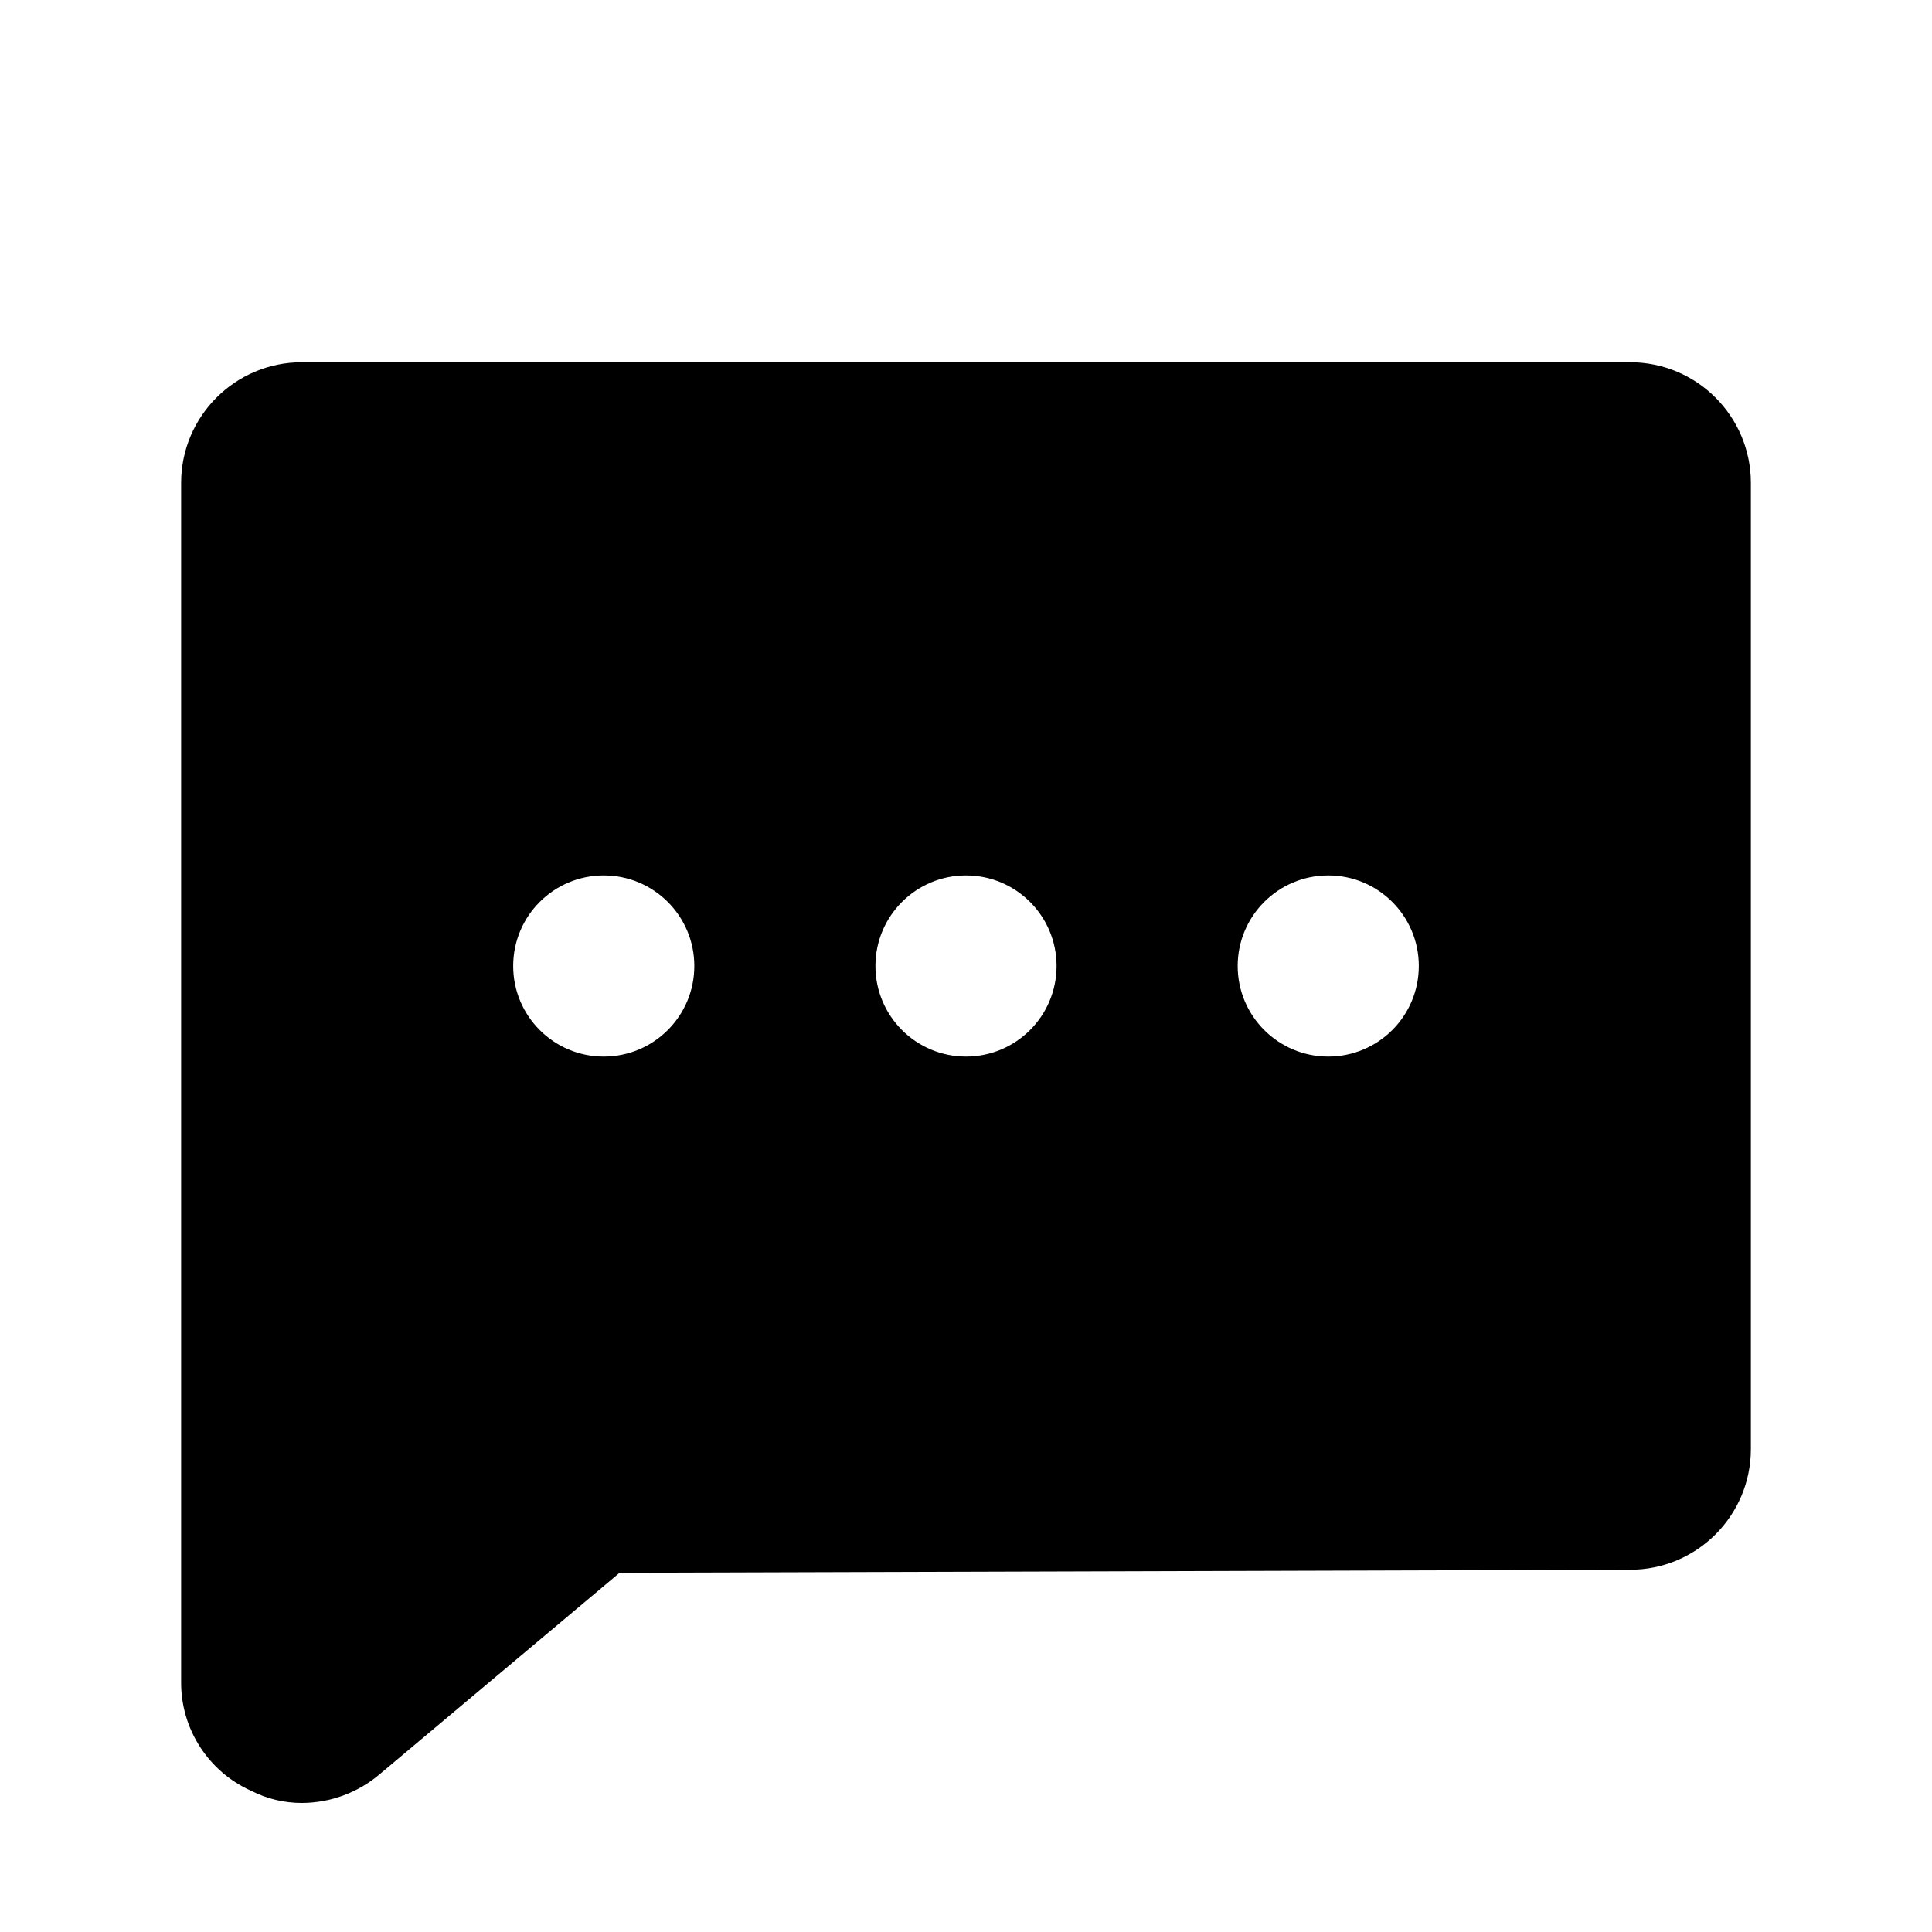
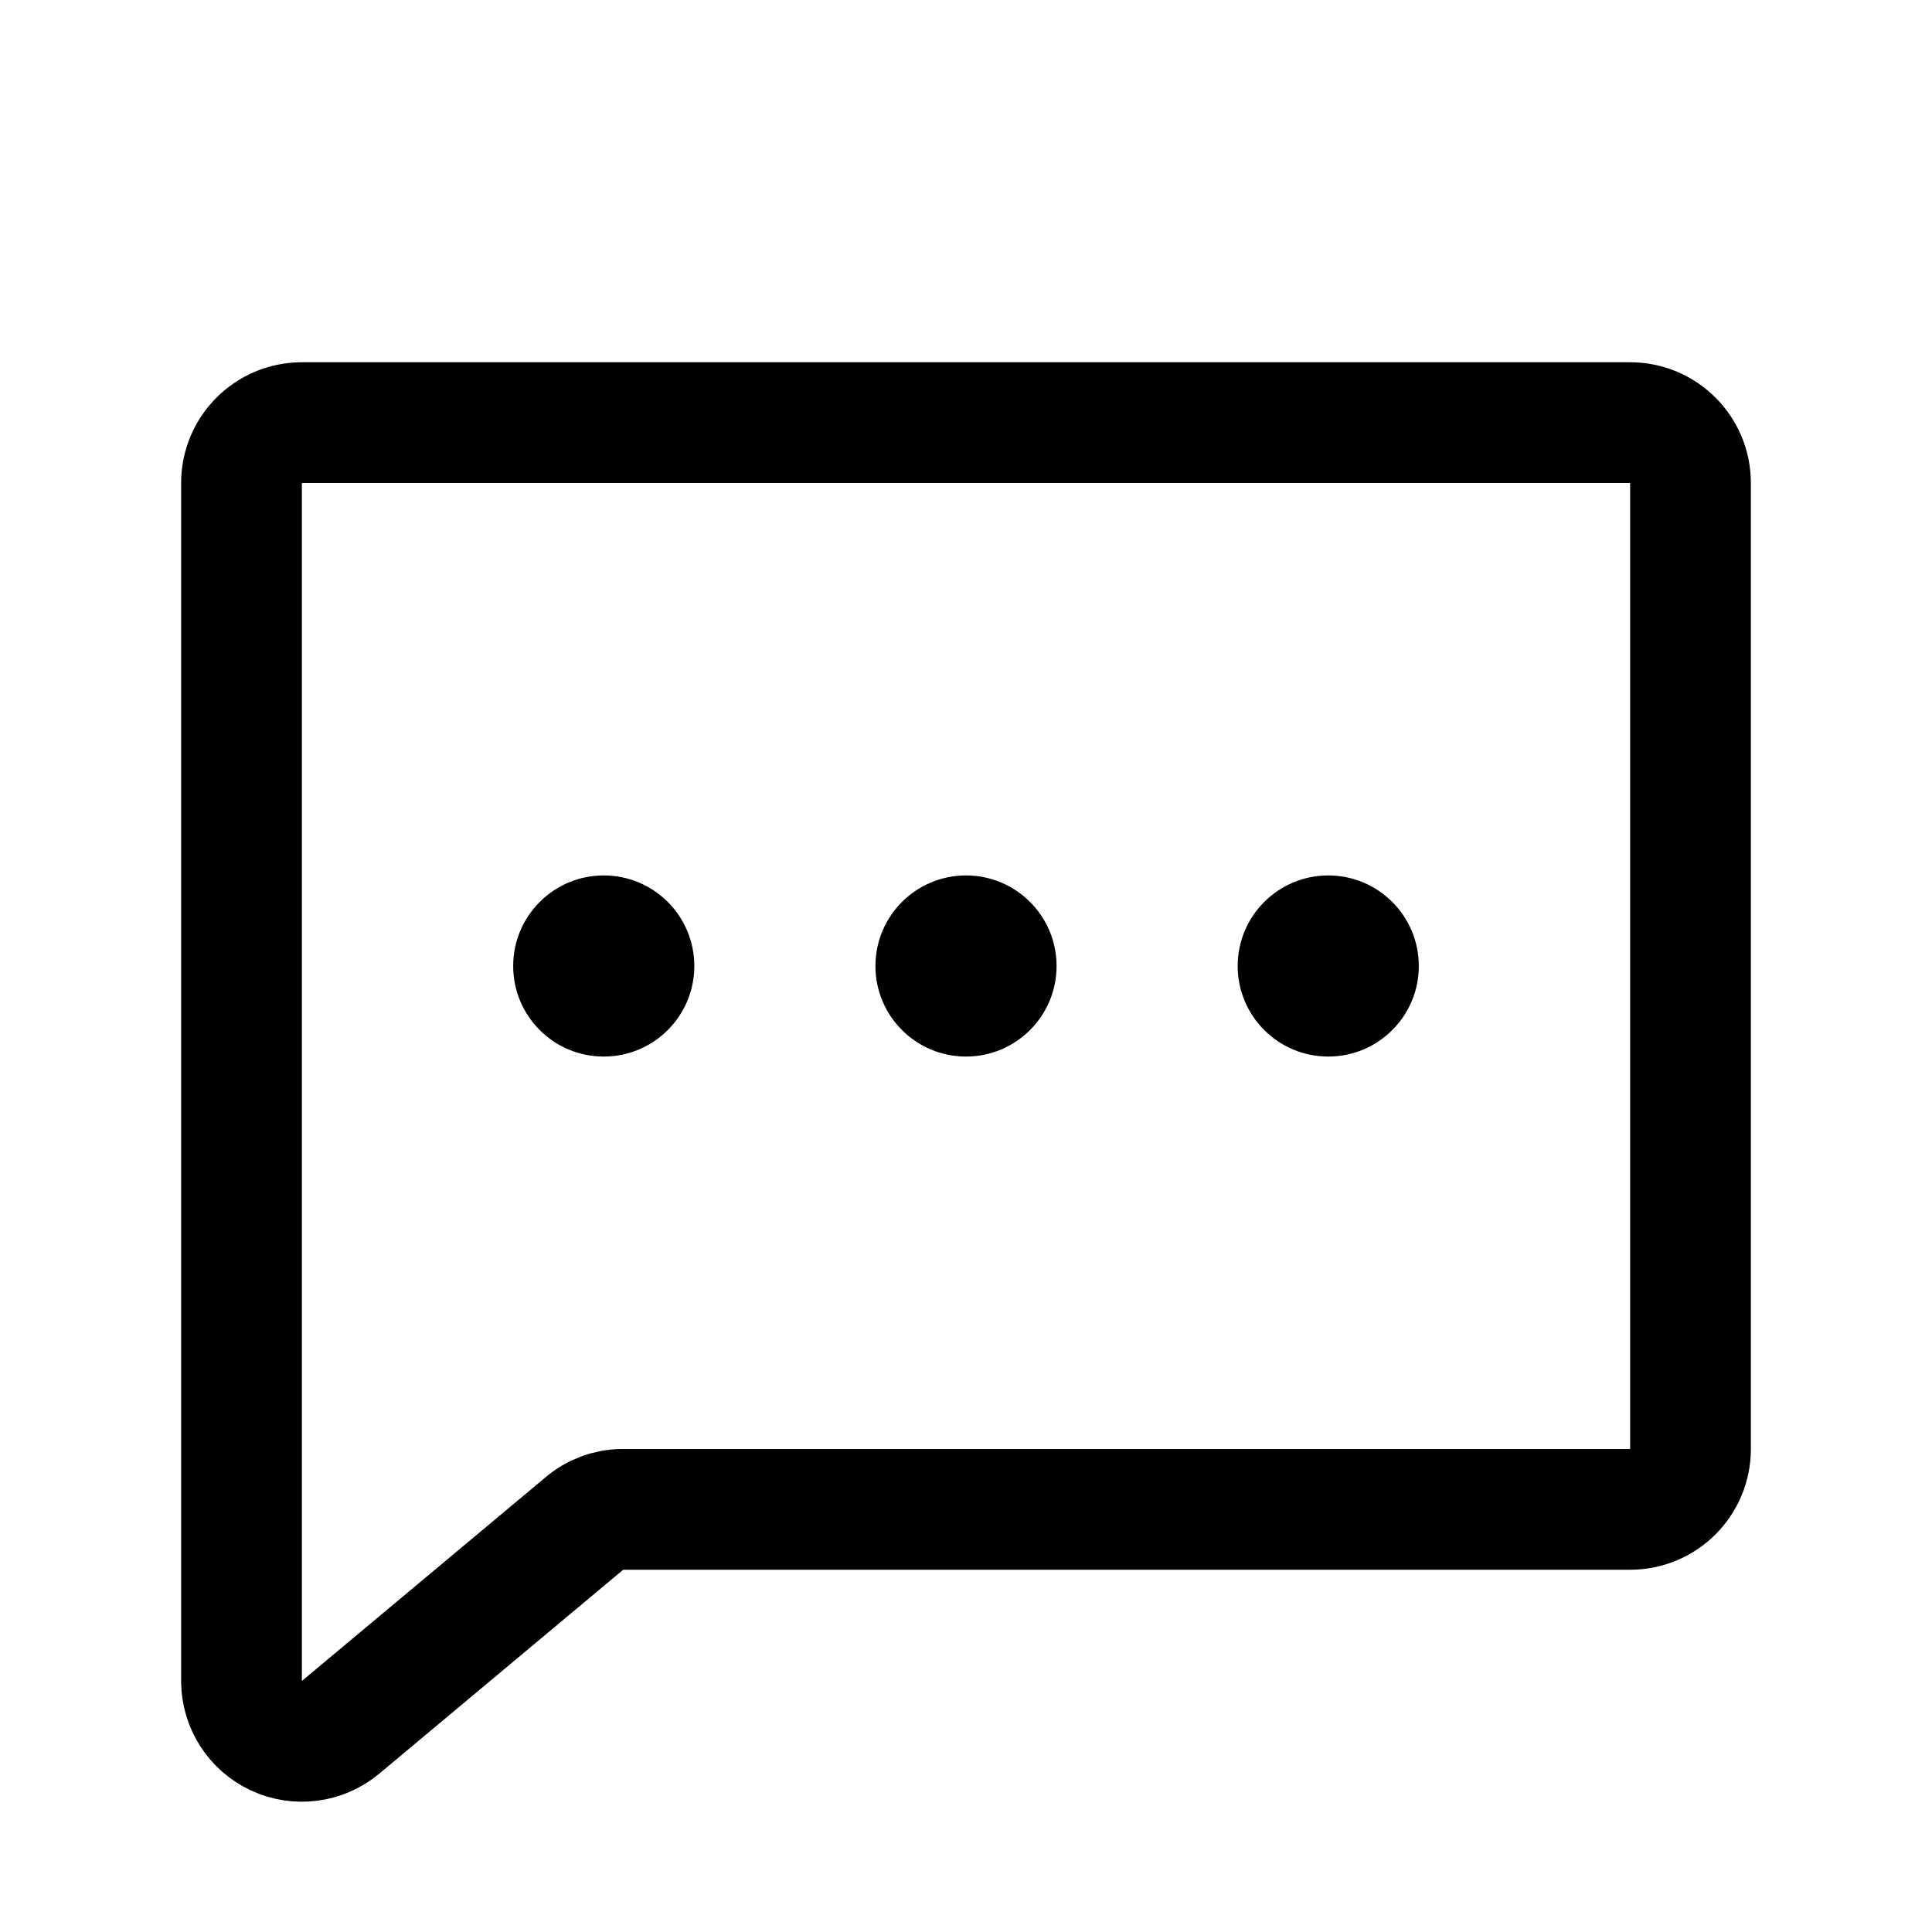
<svg xmlns="http://www.w3.org/2000/svg" viewBox="0 0 256 256">
  <rect width="256" height="256" fill="none" />
-   <path d="M216,48H40A16,16,0,0,0,24,64V222.8a15.7,15.7,0,0,0,9.3,14.5,14.7,14.7,0,0,0,6.7,1.6,16,16,0,0,0,10.3-3.8l31.8-26.7L216,208a16,16,0,0,0,16-16V64A16,16,0,0,0,216,48ZM80,140a12,12,0,1,1,12-12A12,12,0,0,1,80,140Zm48,0a12,12,0,1,1,12-12A12,12,0,0,1,128,140Zm48,0a12,12,0,1,1,12-12A12,12,0,0,1,176,140Z" />
+   <path d="M77.4,201.9l-32.3,27A8,8,0,0,1,32,222.8V64a8,8,0,0,1,8-8H216a8,8,0,0,1,8,8V192a8,8,0,0,1-8,8H82.5A7.8,7.8,0,0,0,77.4,201.9Z" fill="none" stroke="#000" stroke-linecap="round" stroke-linejoin="round" stroke-width="16" />
+   <circle cx="128" cy="128" r="12" />
+   <circle cx="80" cy="128" r="12" />
+   <circle cx="176" cy="128" r="12" />
</svg>
